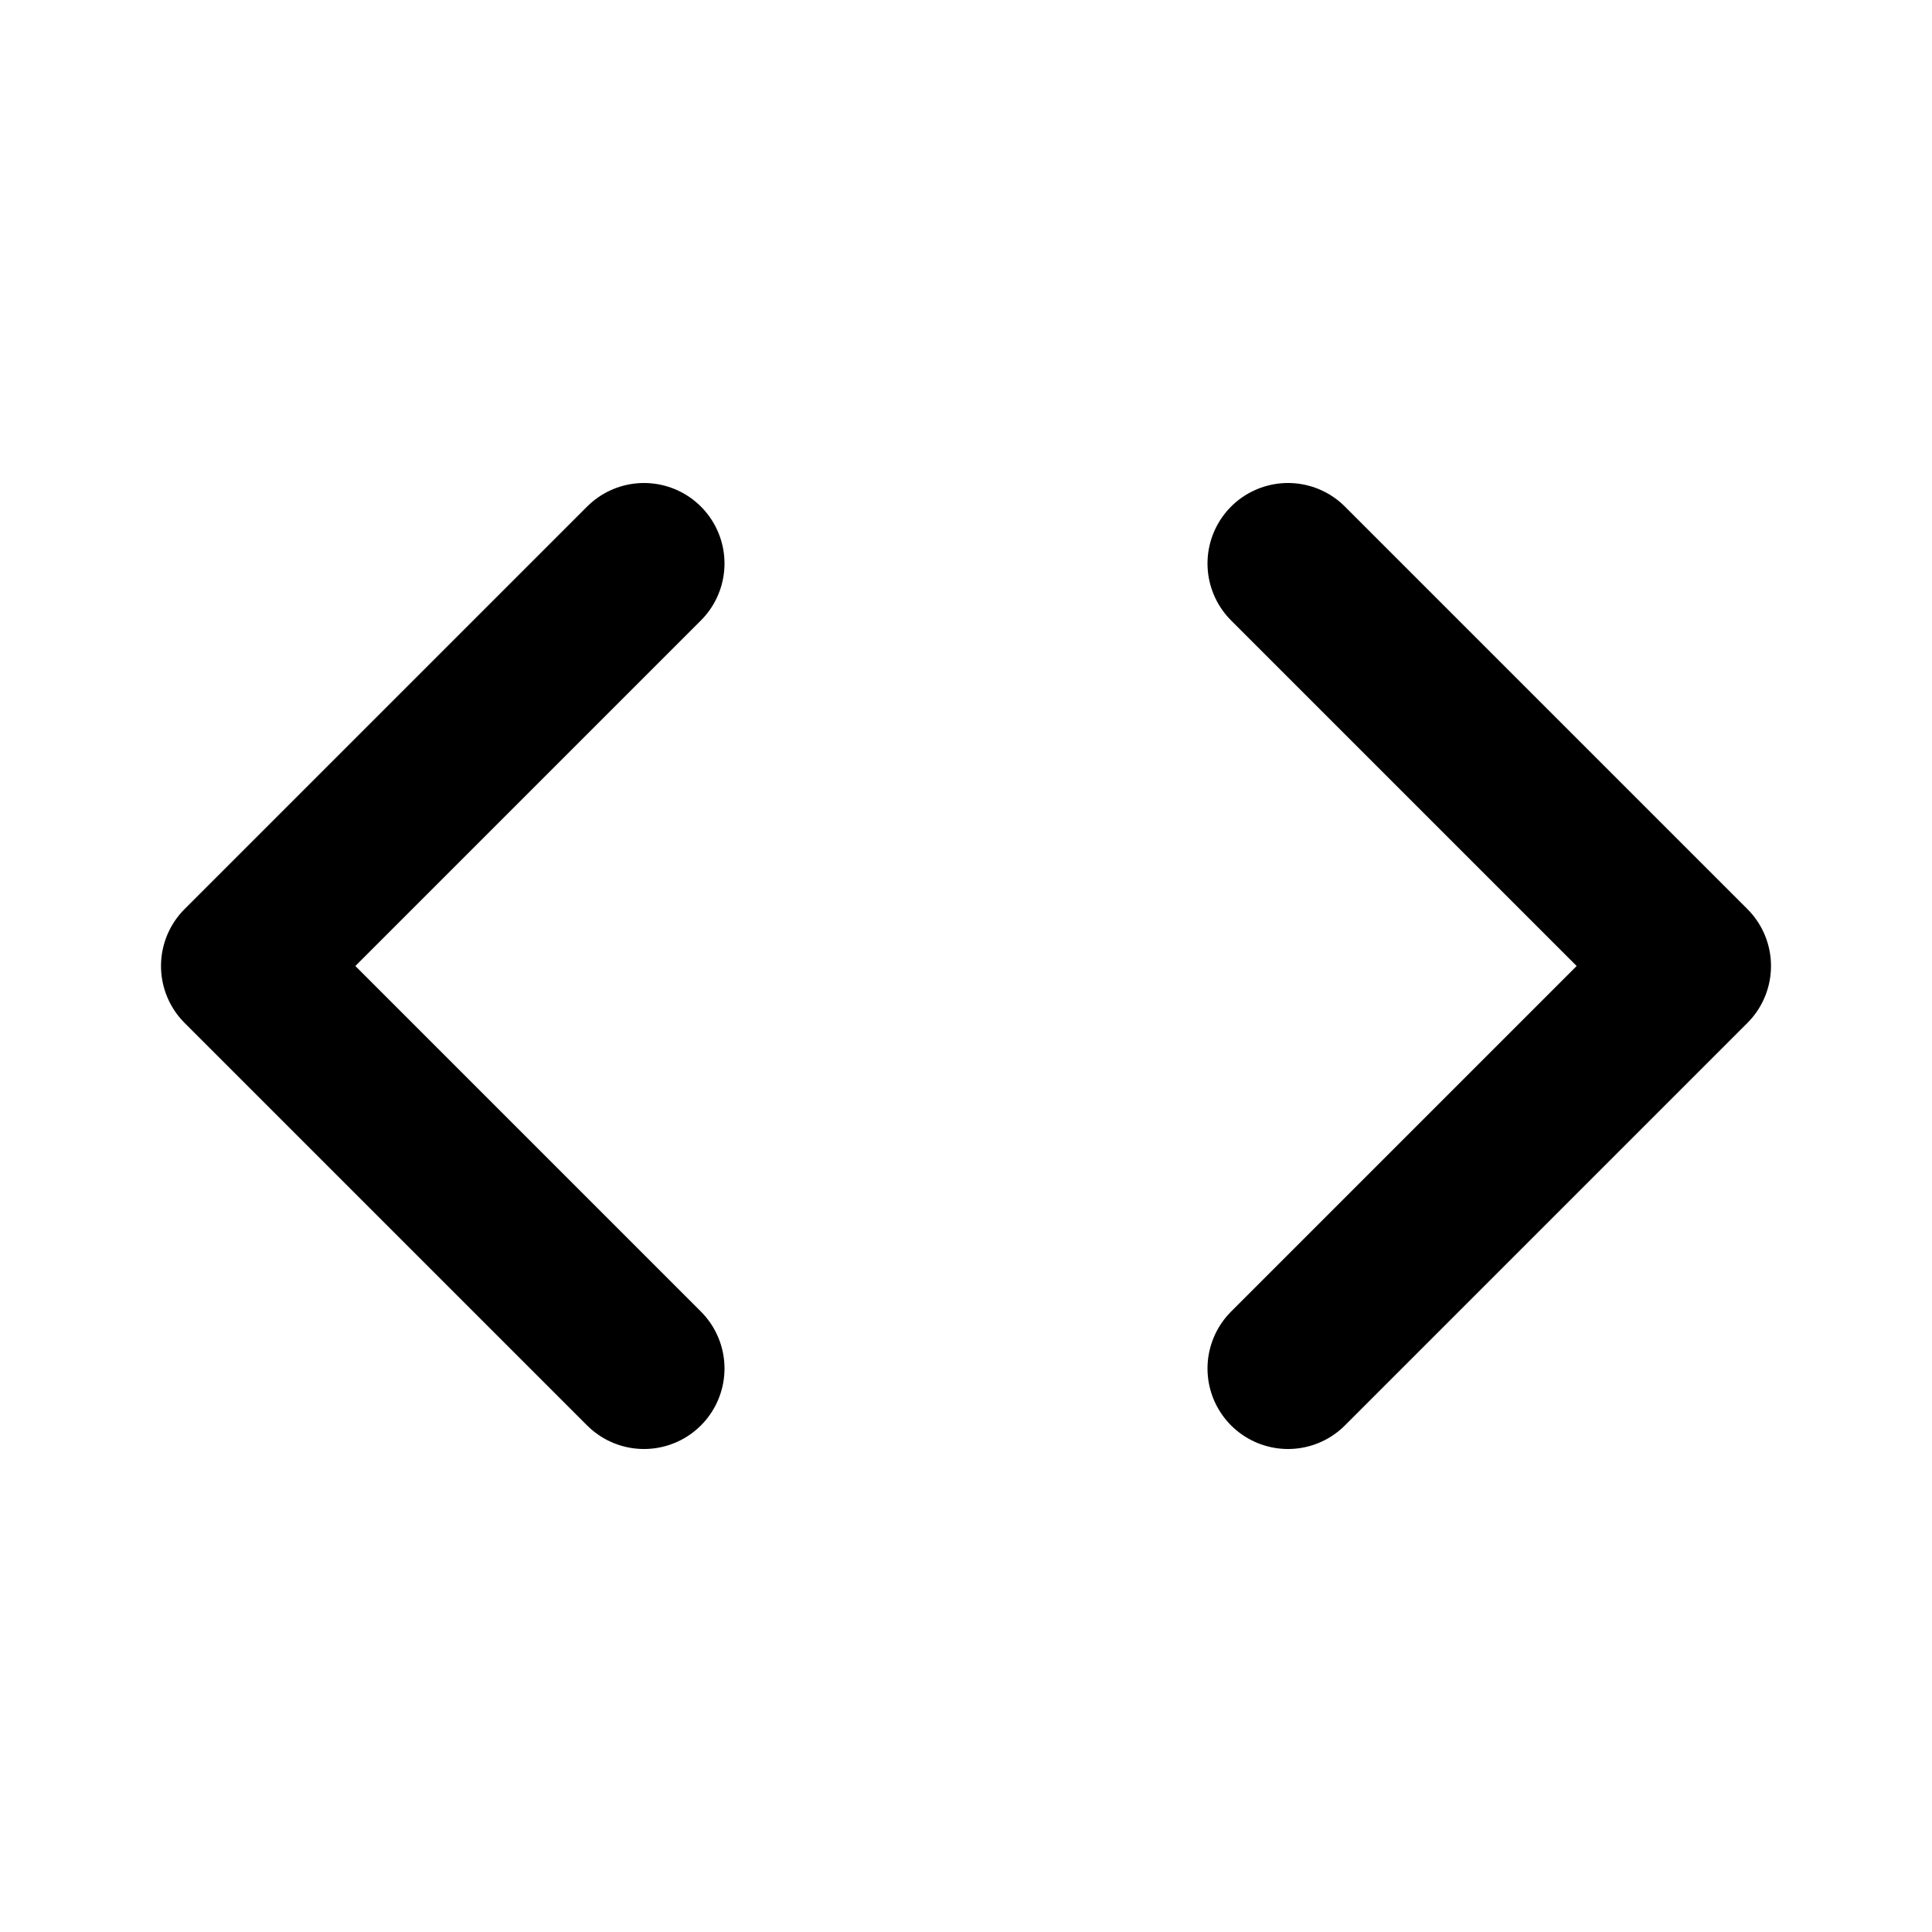
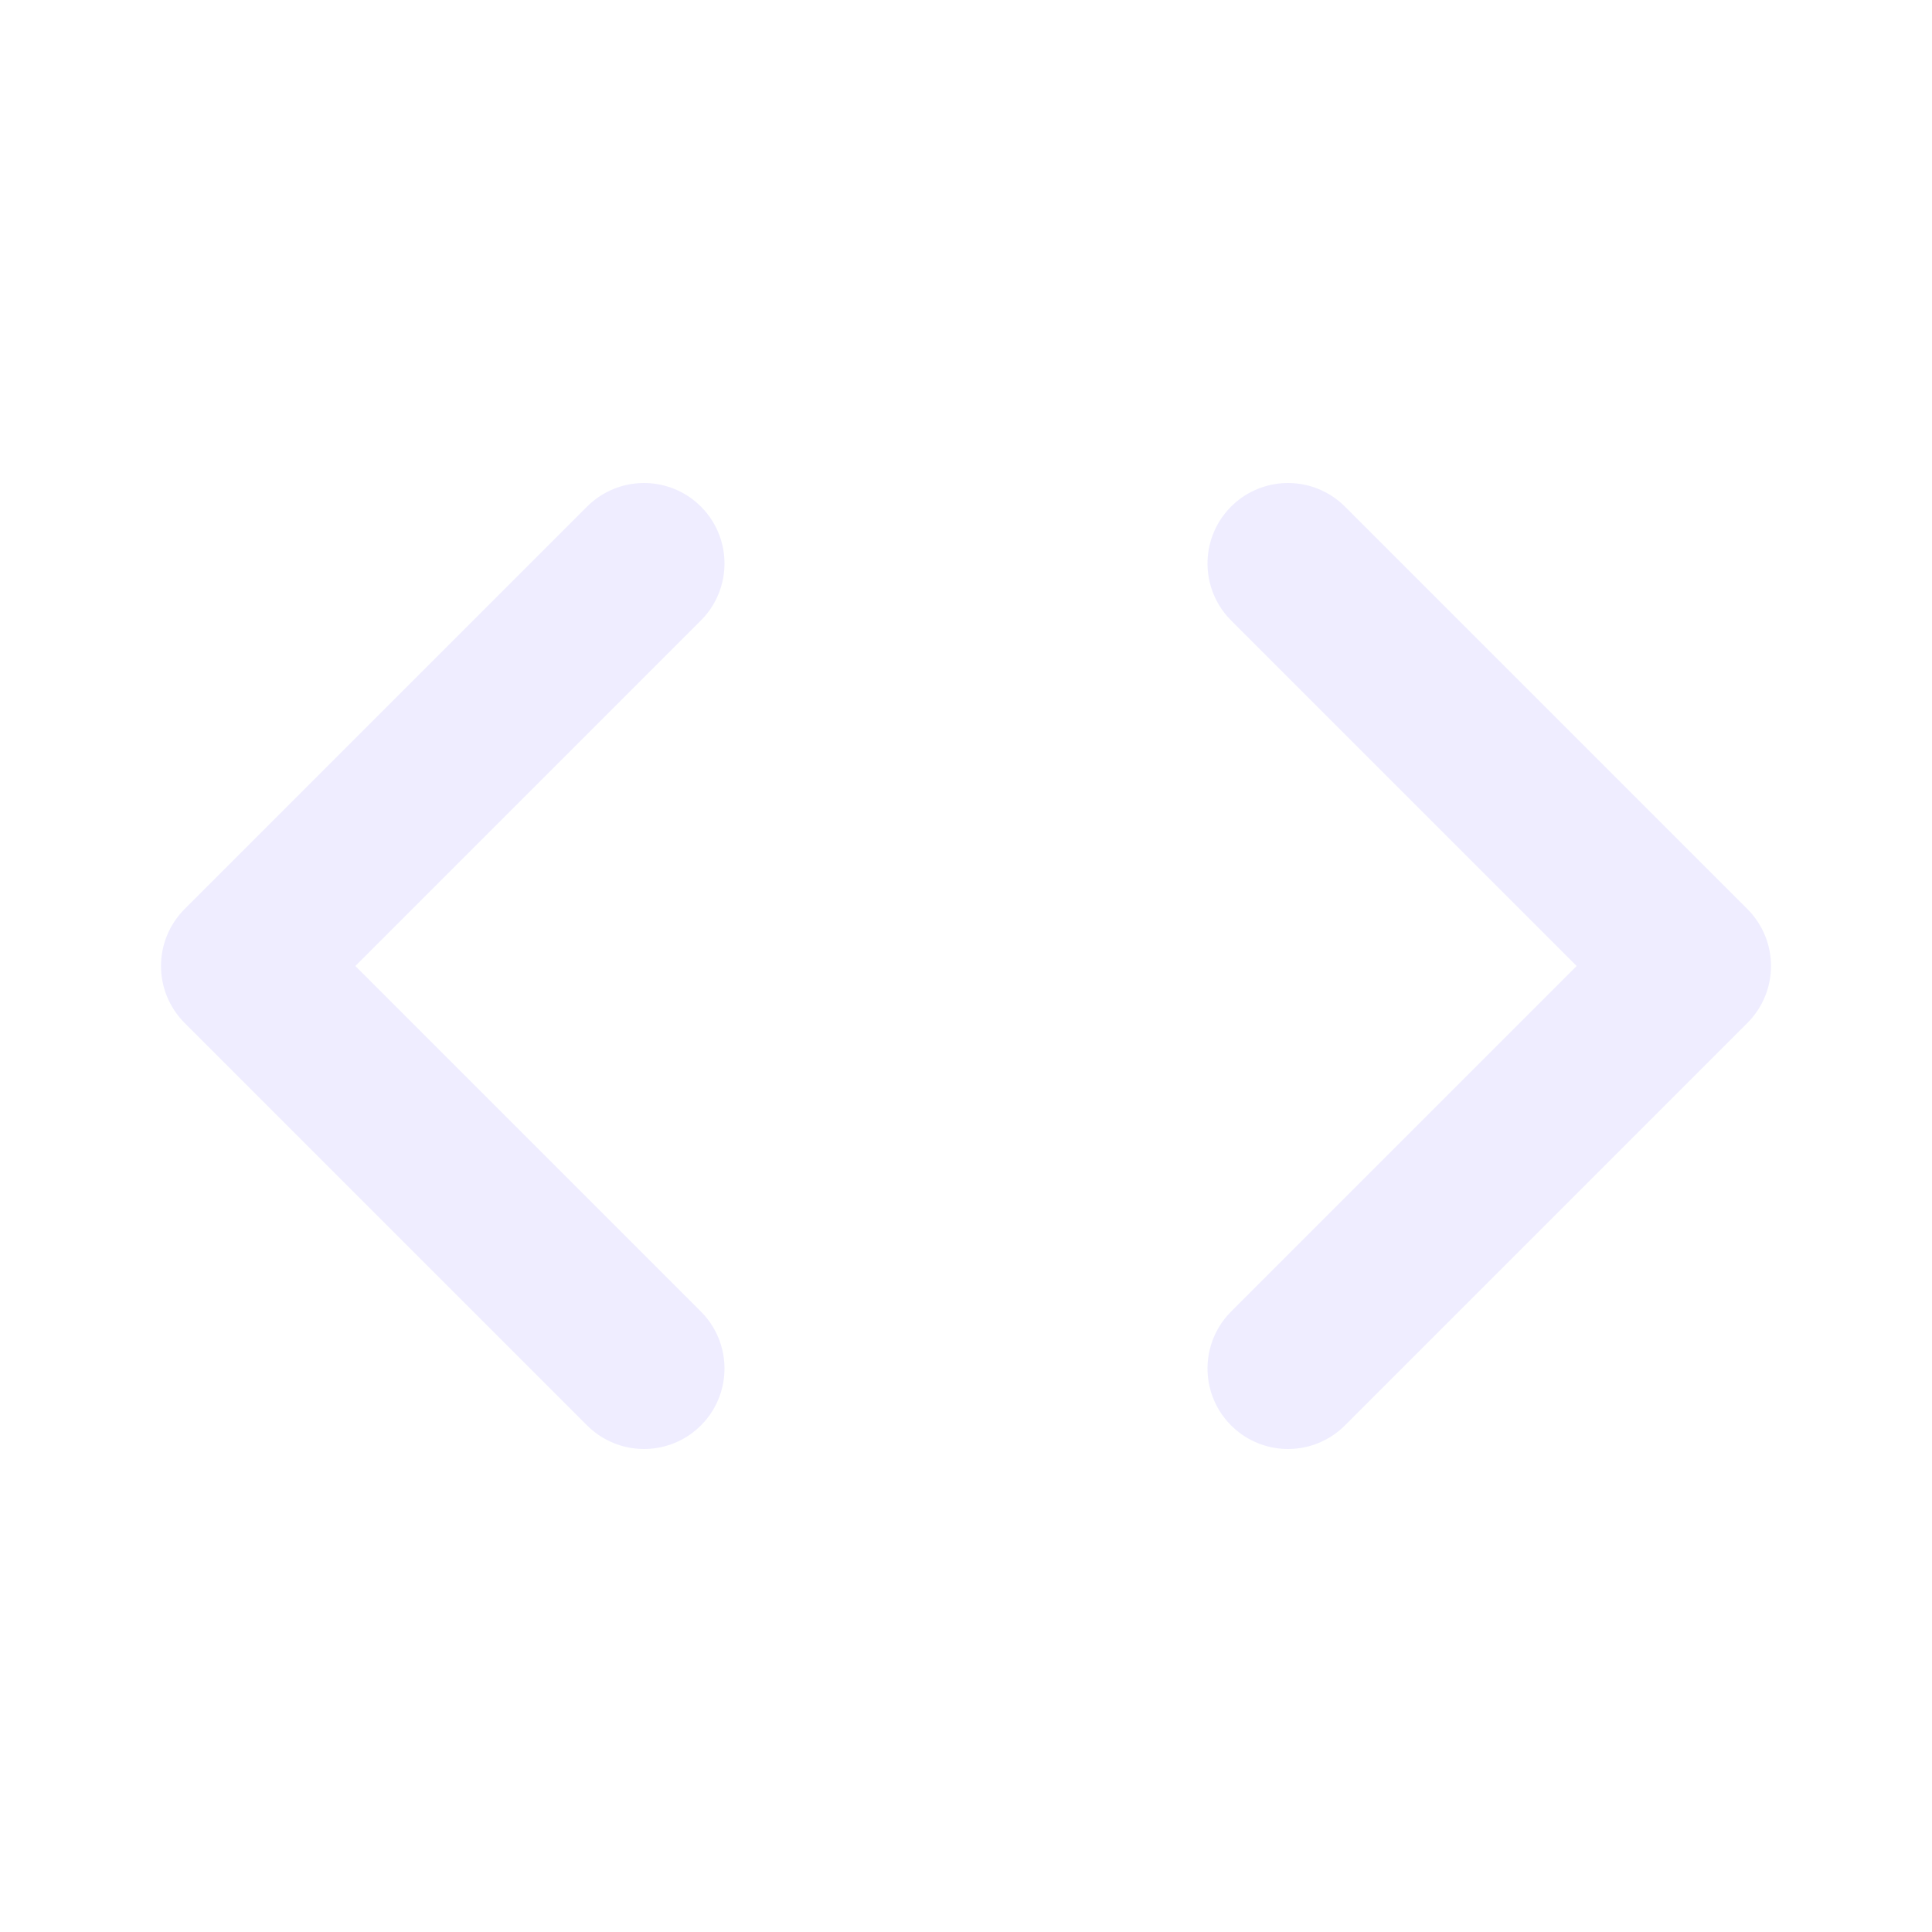
- <svg xmlns="http://www.w3.org/2000/svg" viewBox="0 0 24 24" fill="none">
+ <svg xmlns="http://www.w3.org/2000/svg" viewBox="0 0 24 24" fill="none" color="#efedff">
  <path stroke="currentColor" stroke-linecap="round" stroke-linejoin="round" stroke-width="2" d="m8 7-5 5 5 5m8 0 5-5-5-5" />
</svg>
